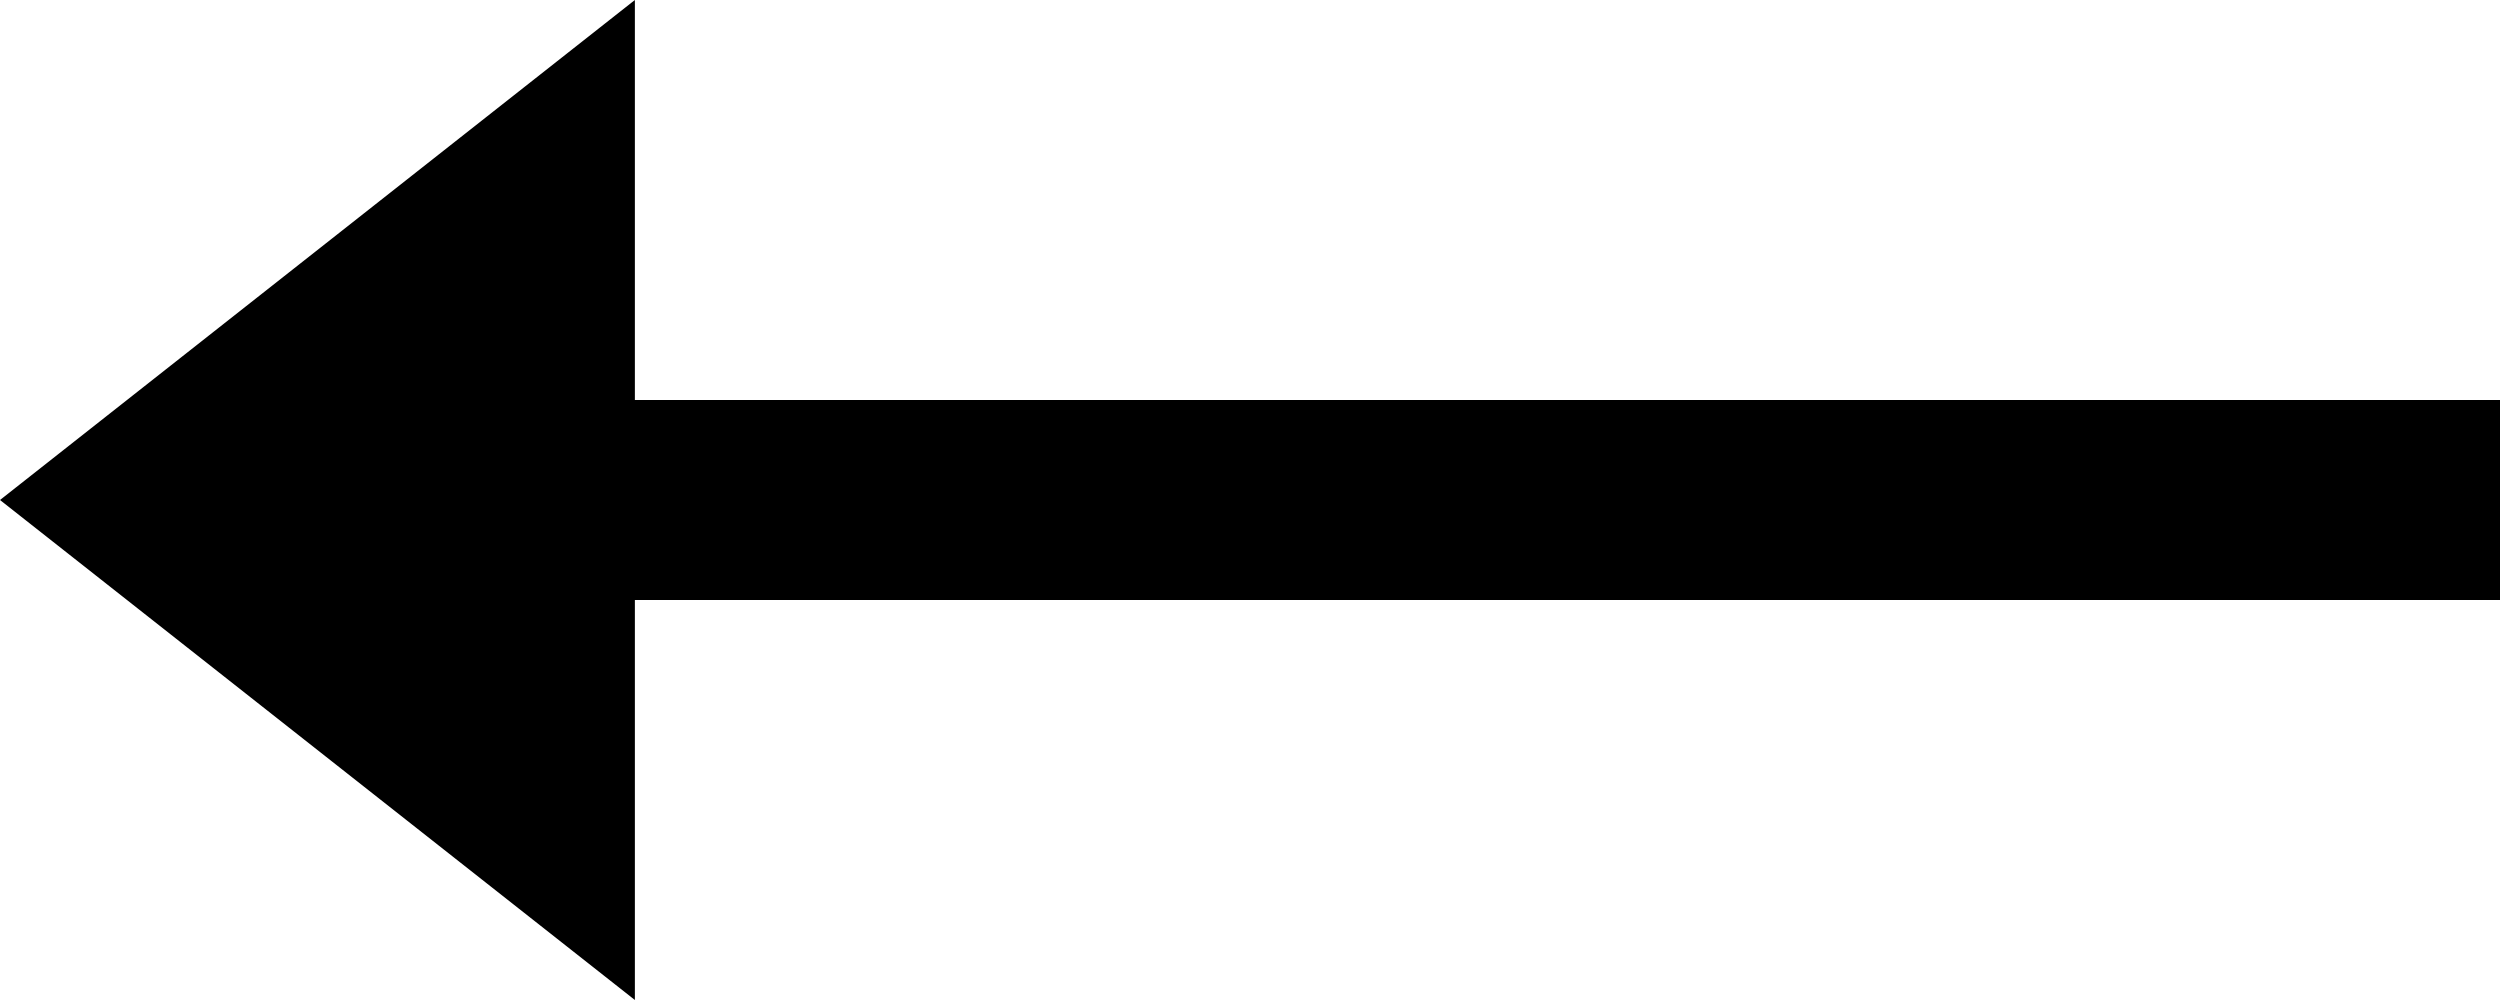
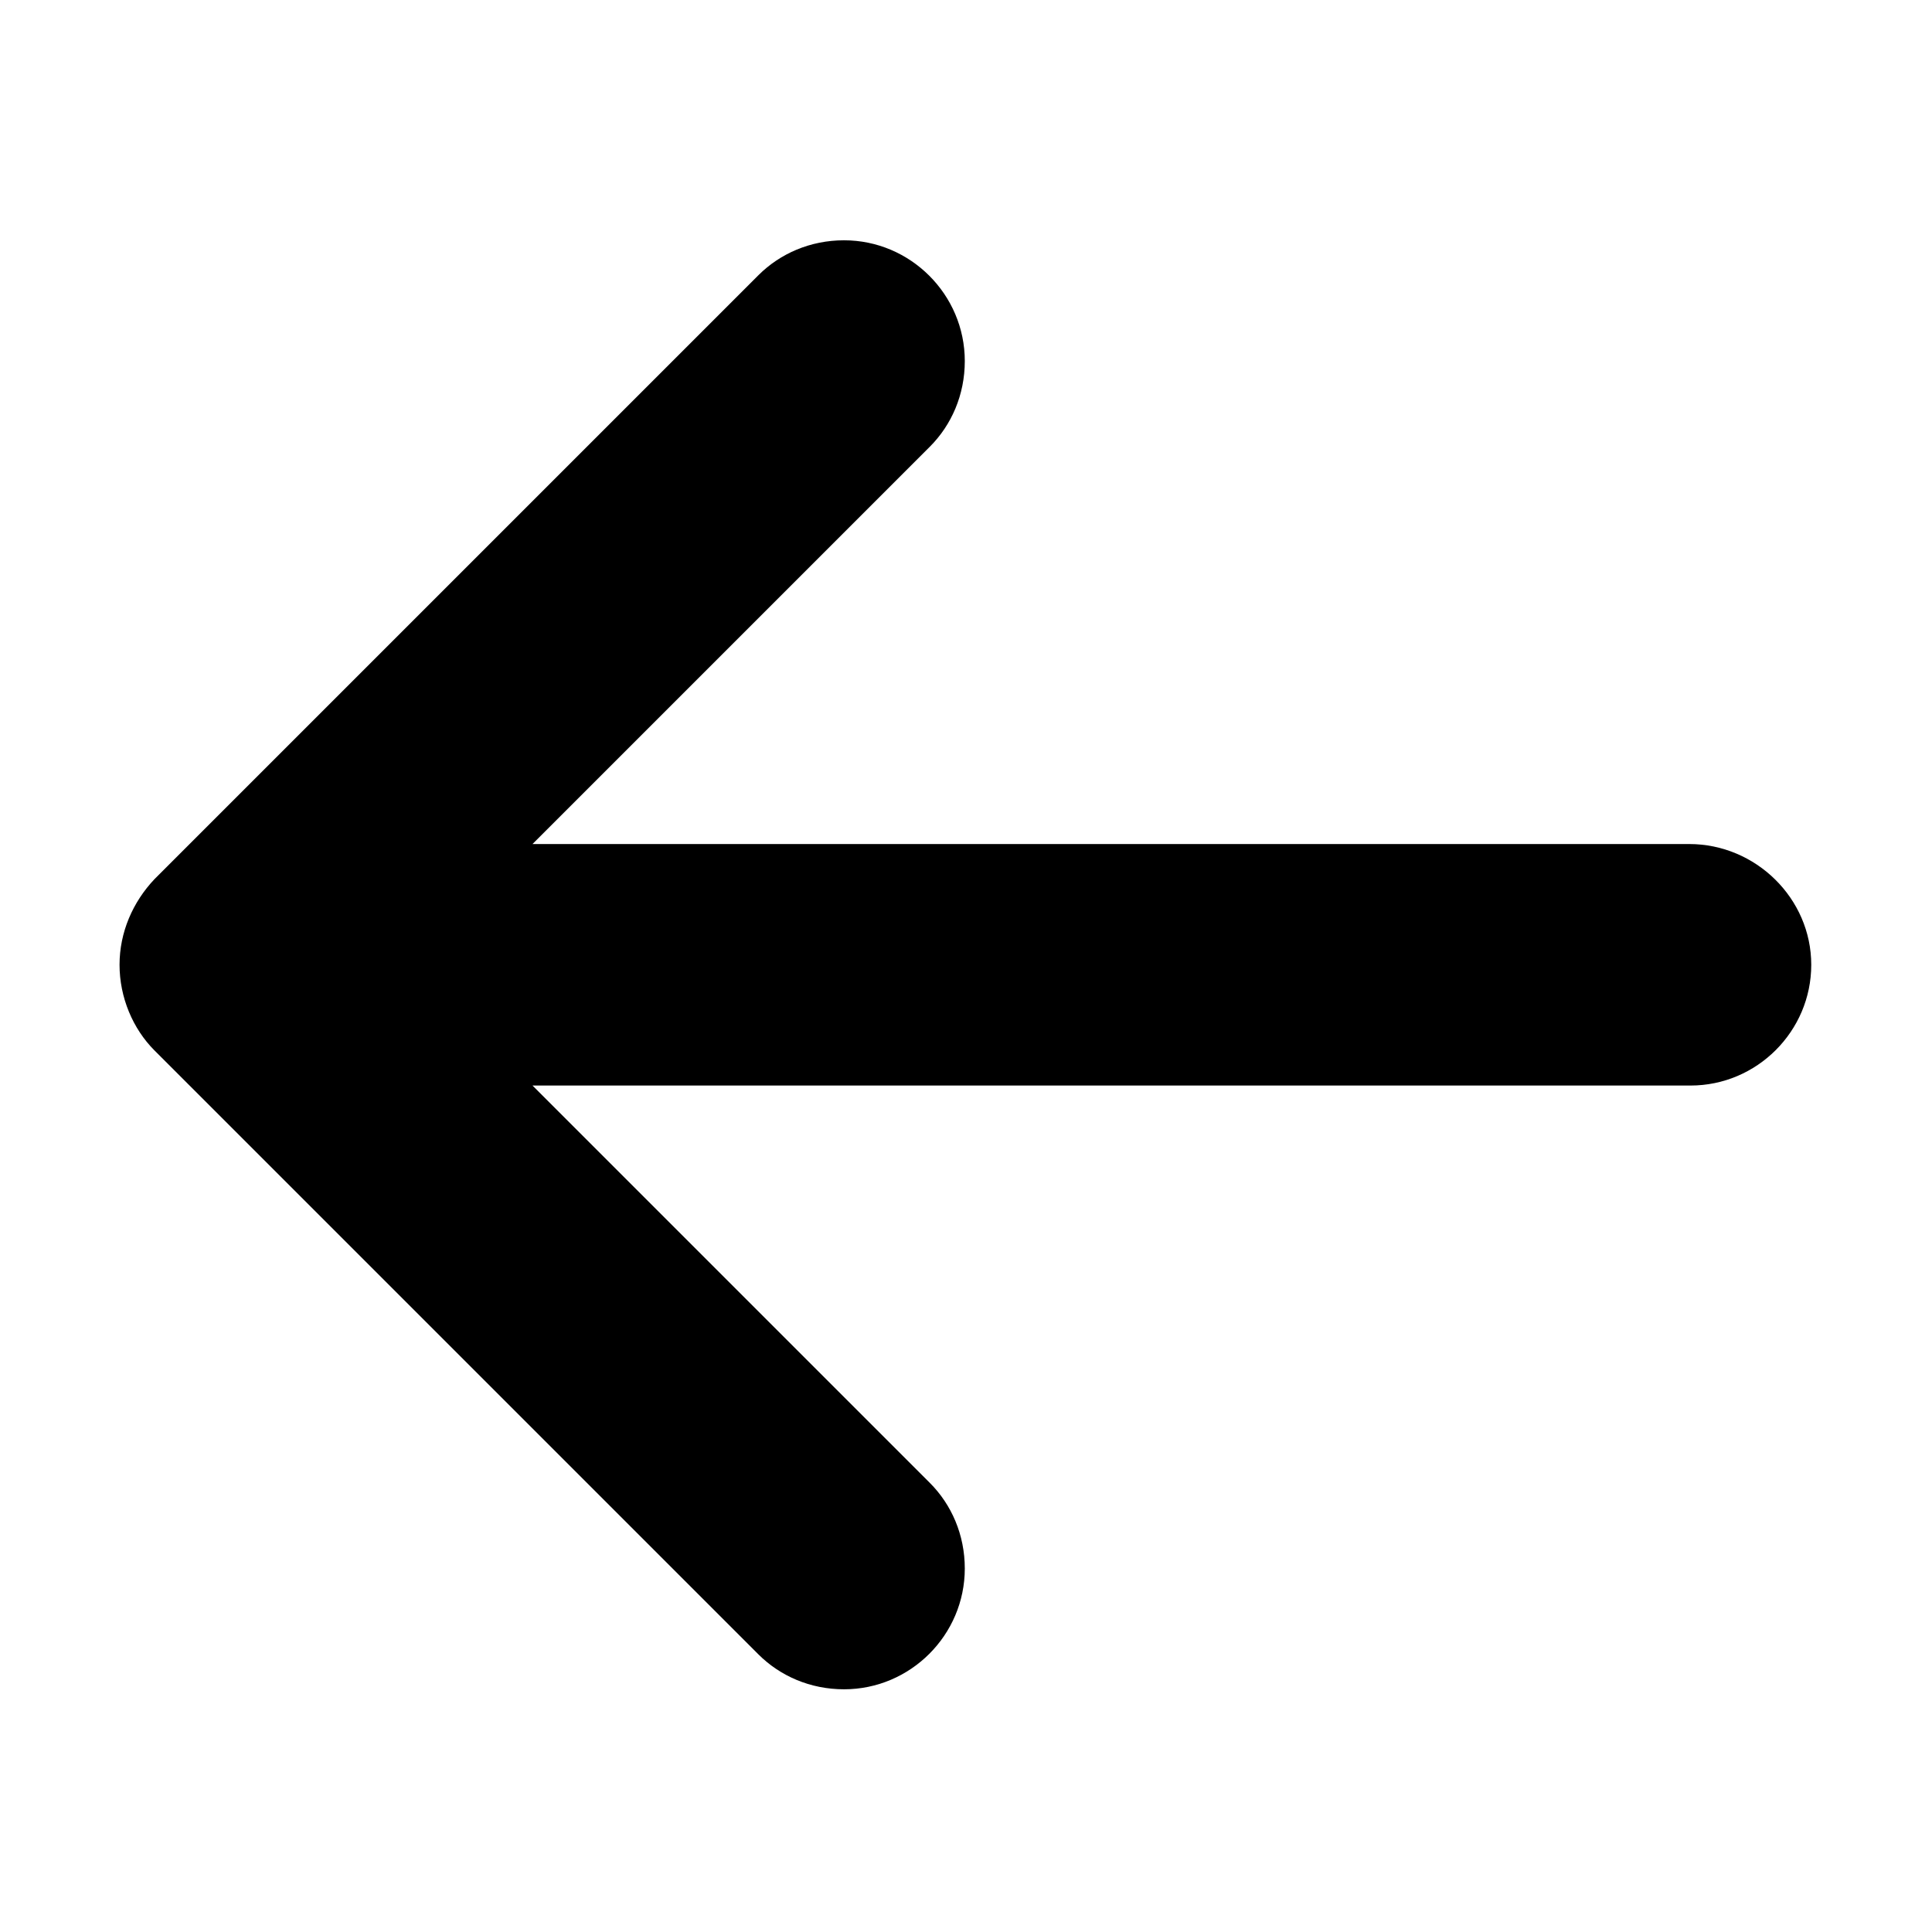
- <svg xmlns="http://www.w3.org/2000/svg" width="20px" height="8px" viewBox="0 0 20 8" version="1.1">
-   <g id="Page-1" stroke="none" stroke-width="1" fill="none" fill-rule="evenodd">
-     <g id="Arrow-Left" transform="translate(0, -6)" fill="#000000">
-       <polygon id="arrow-left" transform="translate(10, 10) rotate(180) translate(-10, -10) " points="14.921 6 14.921 9.2 0 9.2 0 10.8 14.921 10.8 14.921 14 20 10" />
+ <svg xmlns="http://www.w3.org/2000/svg" version="1.1" id="Layer_1" x="0px" y="0px" viewBox="0 0 16 16" enable-background="new 0 0 16 16" xml:space="preserve">
+   <g fill="currentColor" id="left_arrow_3_">
+     <g>
+       <path fill-rule="evenodd" clip-rule="evenodd" d="M13.99,6.99H4.41L7.7,3.7c0.18-0.18,0.29-0.43,0.29-0.71c0-0.55-0.45-1-1-1    c-0.28,0-0.53,0.11-0.71,0.29l-5,5C1.1,7.47,0.99,7.72,0.99,7.99S1.1,8.52,1.28,8.7l5,5c0.18,0.18,0.43,0.29,0.71,0.29    c0.55,0,1-0.45,1-1c0-0.28-0.11-0.53-0.29-0.71L4.41,8.99h9.59c0.55,0,1-0.45,1-1S14.54,6.99,13.99,6.99z" />
    </g>
  </g>
</svg>
